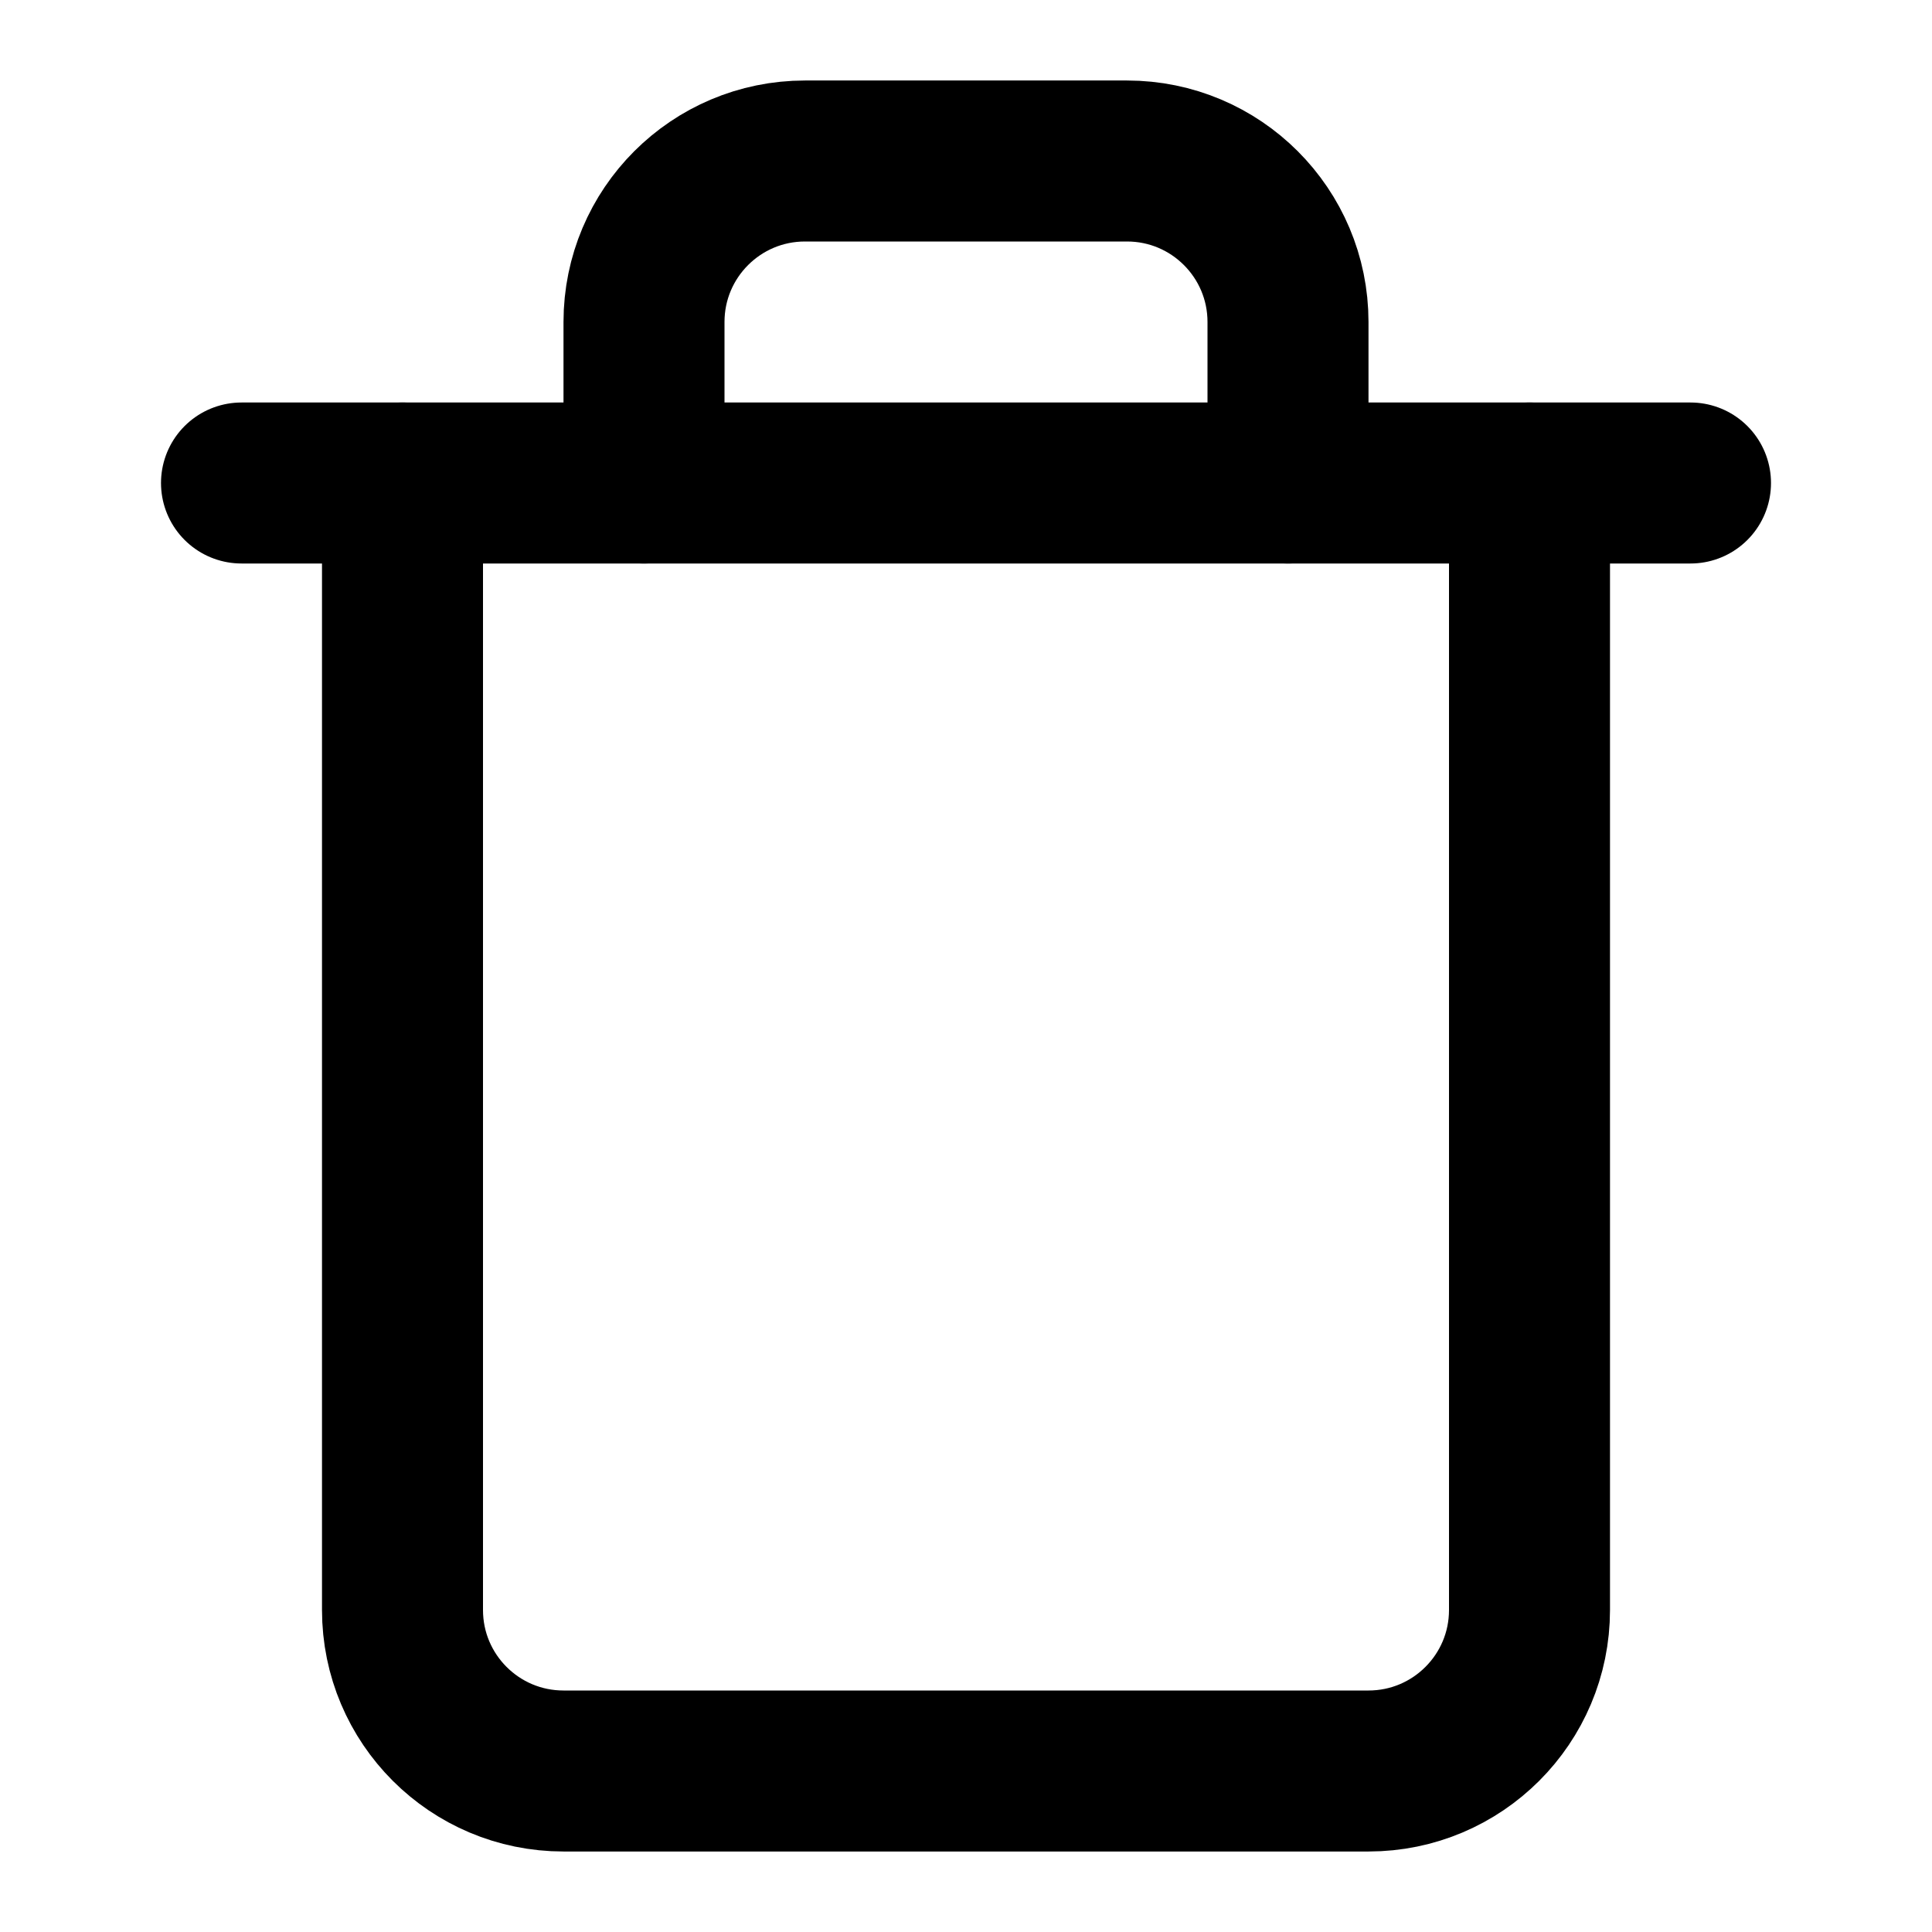
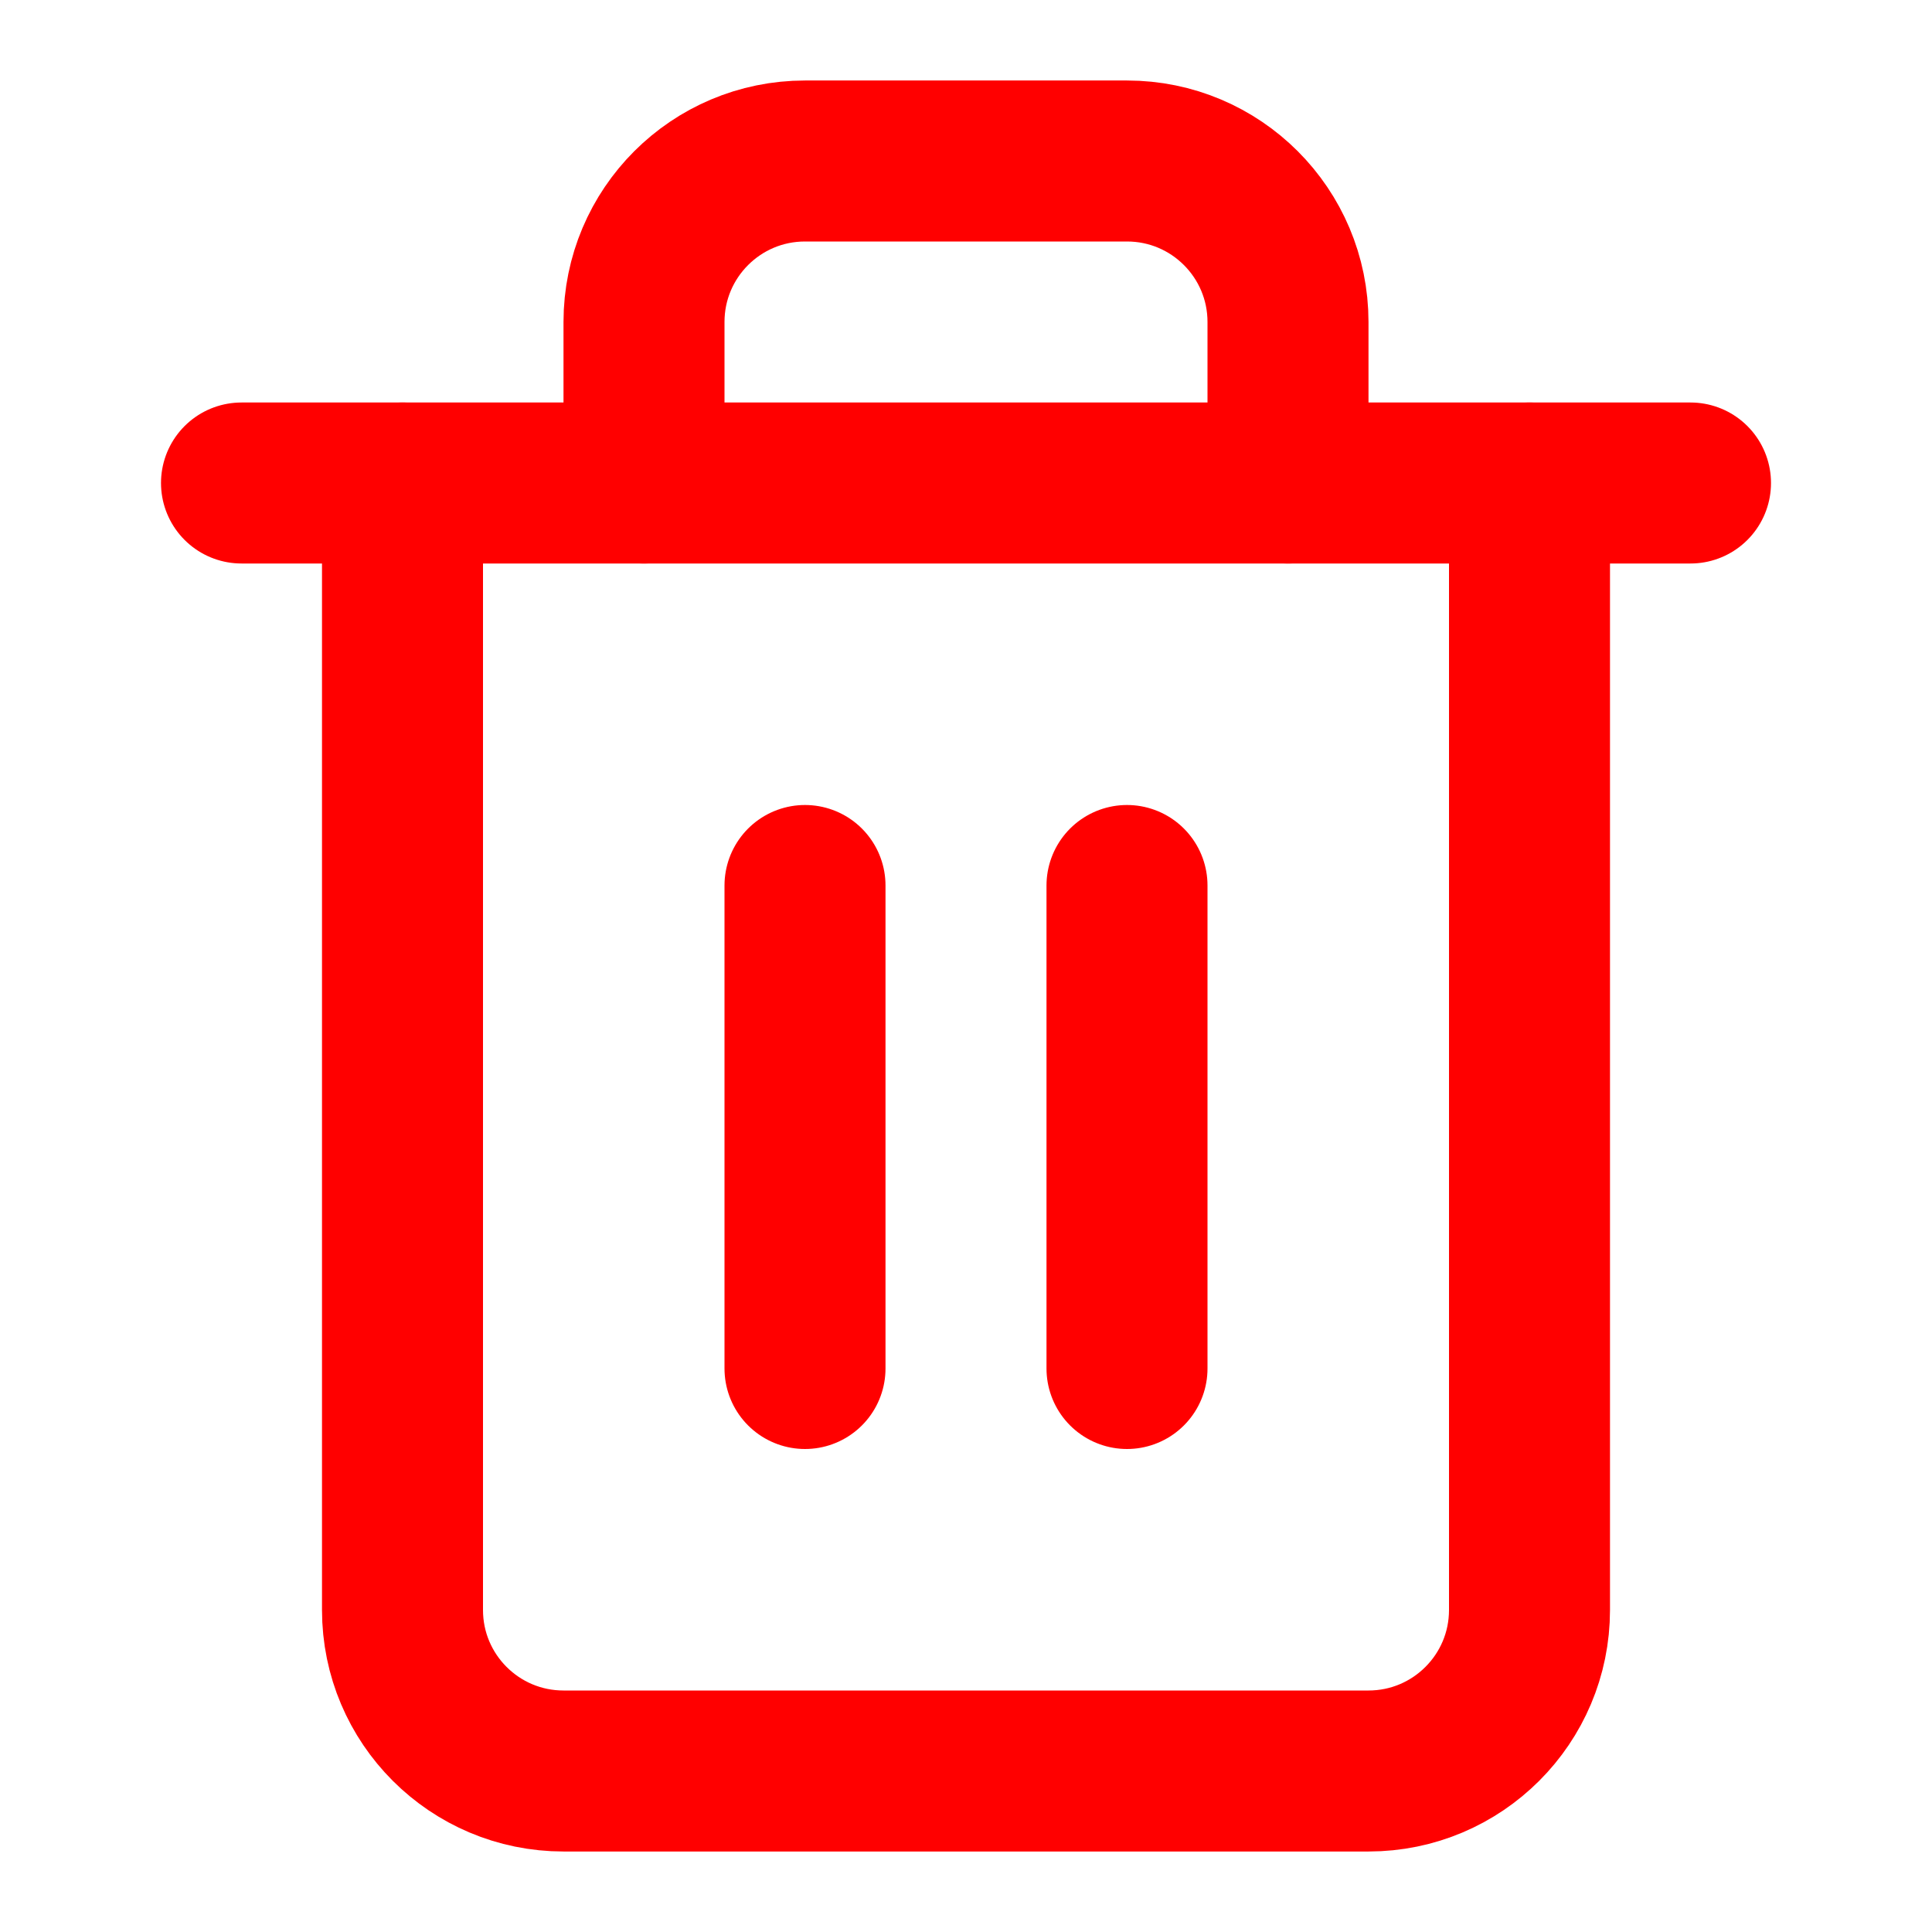
- <svg xmlns="http://www.w3.org/2000/svg" width="36" height="36" viewBox="0 0 24 24" fill="none" stroke="currentColor" stroke-width="2" stroke-linecap="round" stroke-linejoin="round" class="feather feather-trash">
+ <svg xmlns="http://www.w3.org/2000/svg" width="24" height="24" viewBox="0 0 24 24" fill="none" stroke="red" stroke-width="2" stroke-linecap="round" stroke-linejoin="round" class="feather feather-trash-2">
  <polyline points="3 6 5 6 21 6" />
  <path d="M19 6v14a2 2 0 0 1-2 2H7a2 2 0 0 1-2-2V6m3 0V4a2 2 0 0 1 2-2h4a2 2 0 0 1 2 2v2" />
+   <line x1="10" y1="11" x2="10" y2="17" />
+   <line x1="14" y1="11" x2="14" y2="17" />
</svg>
